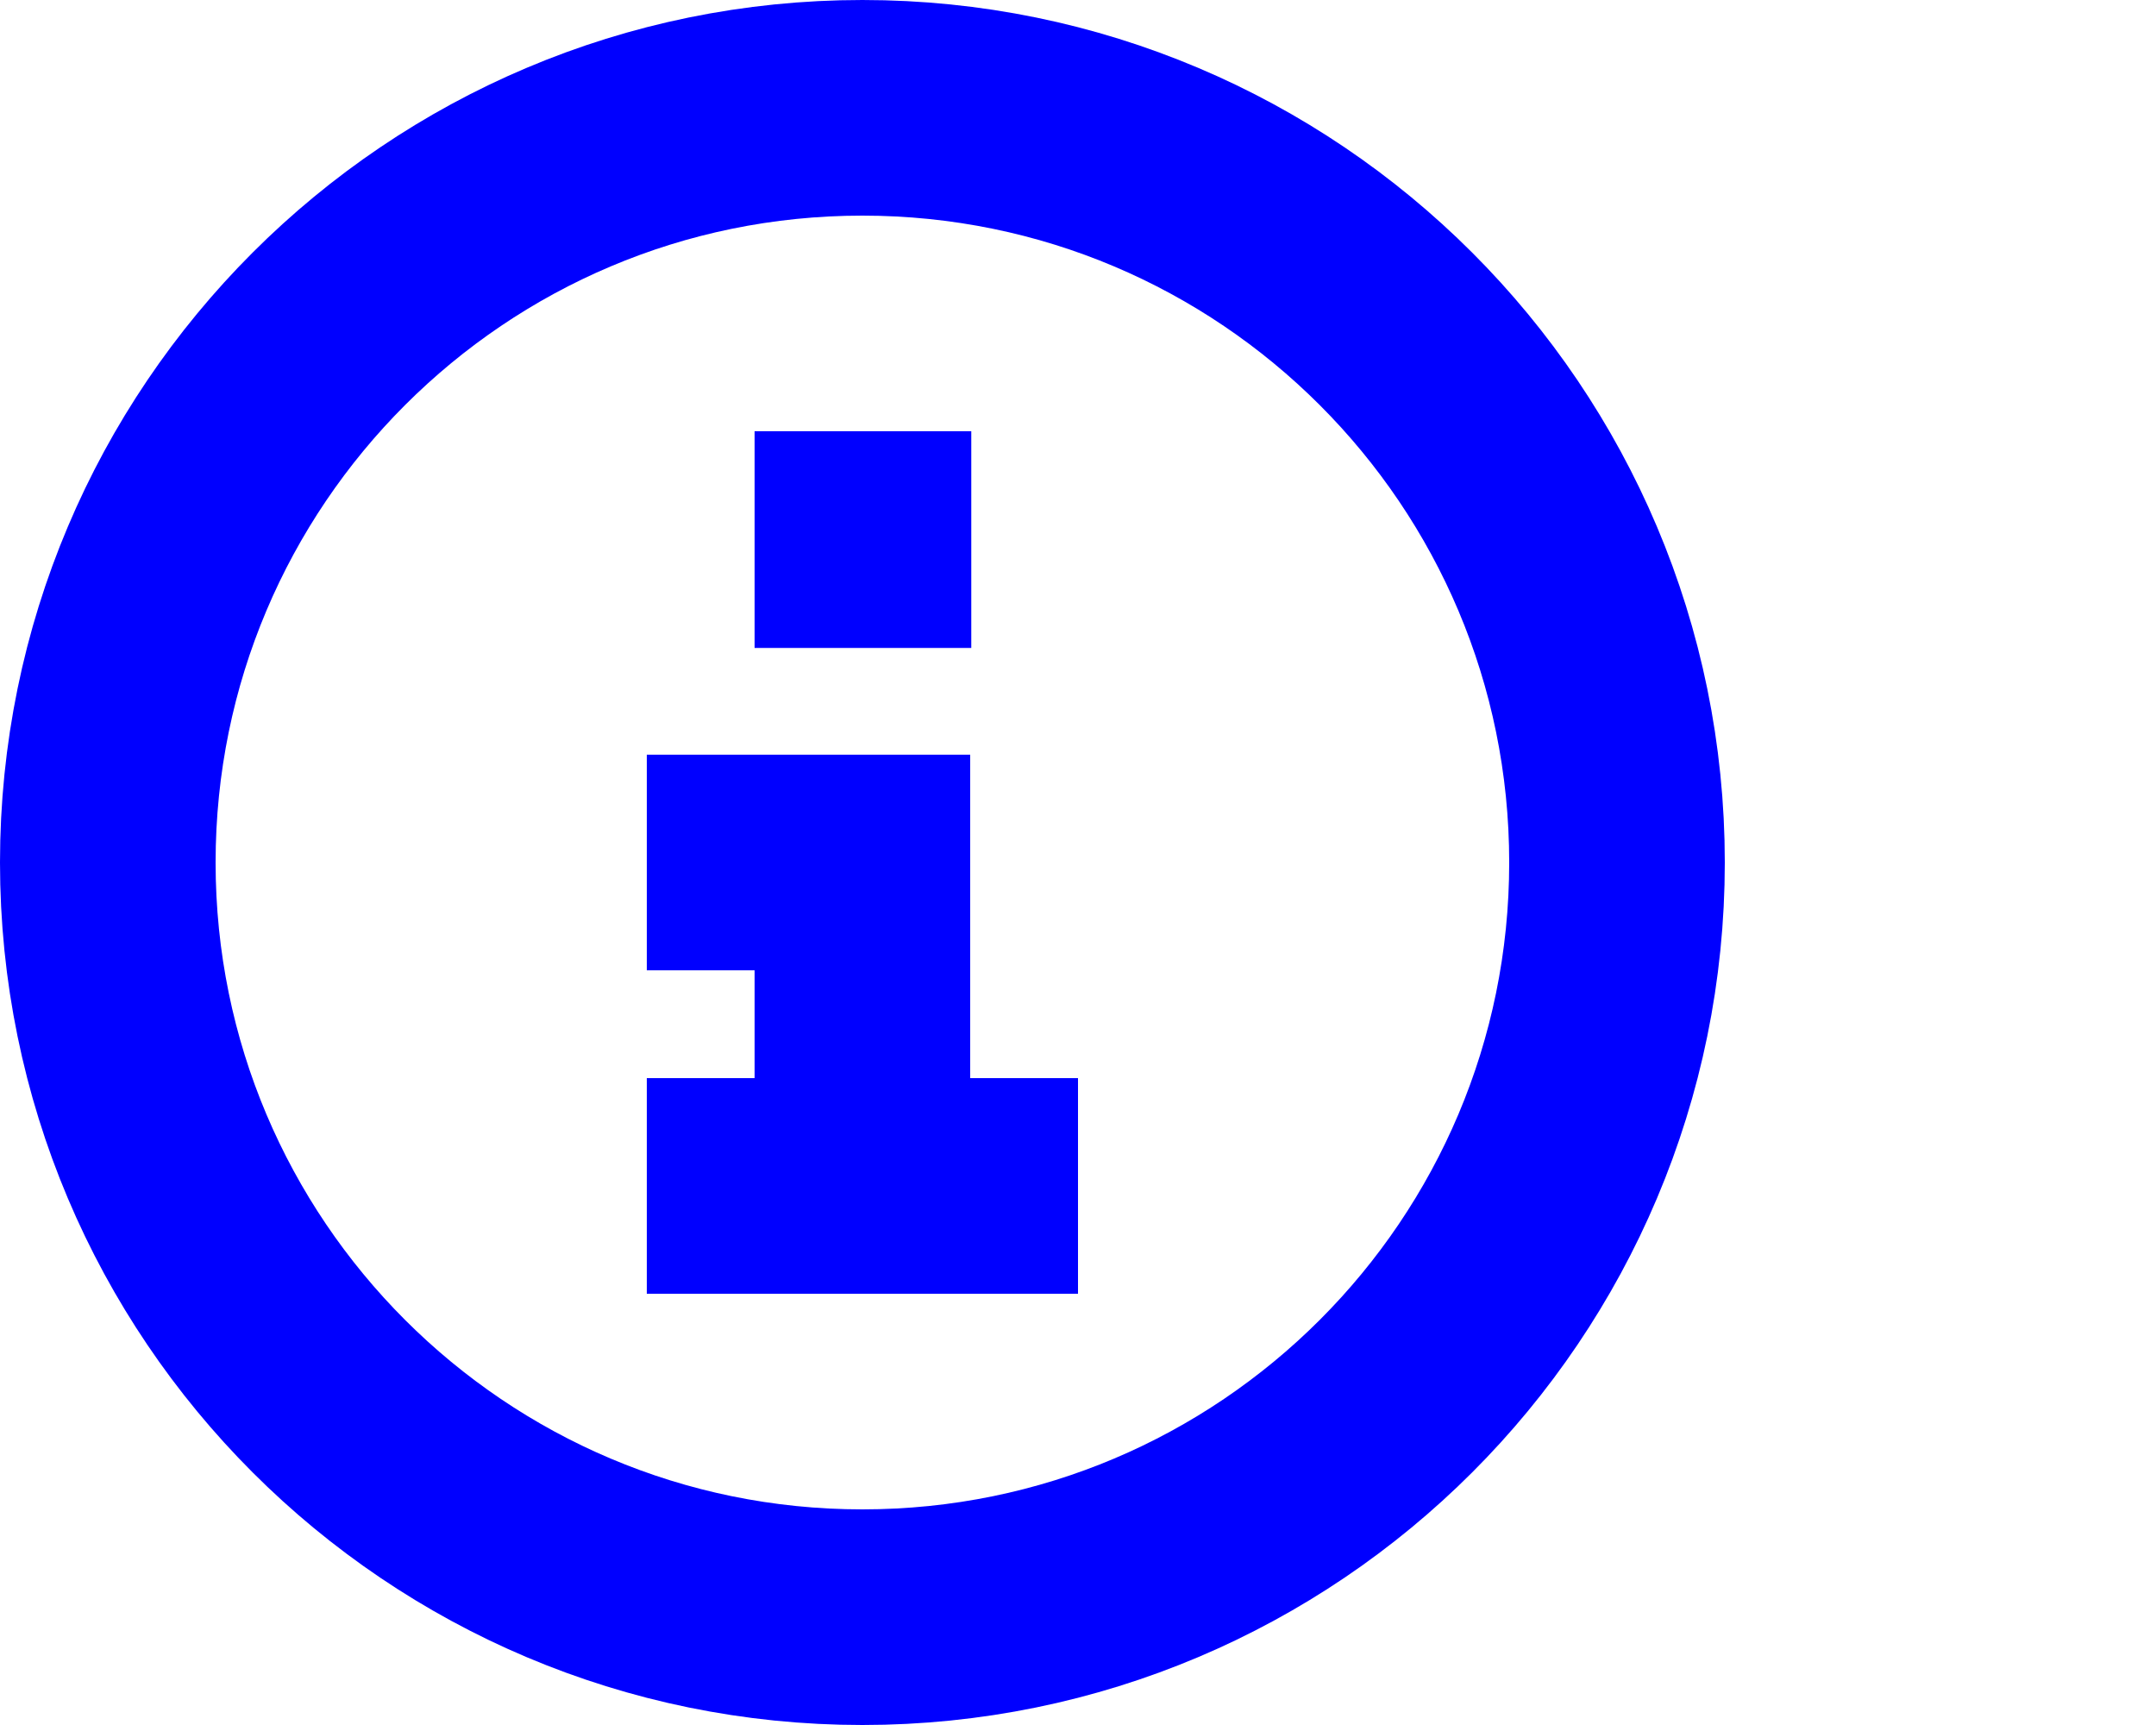
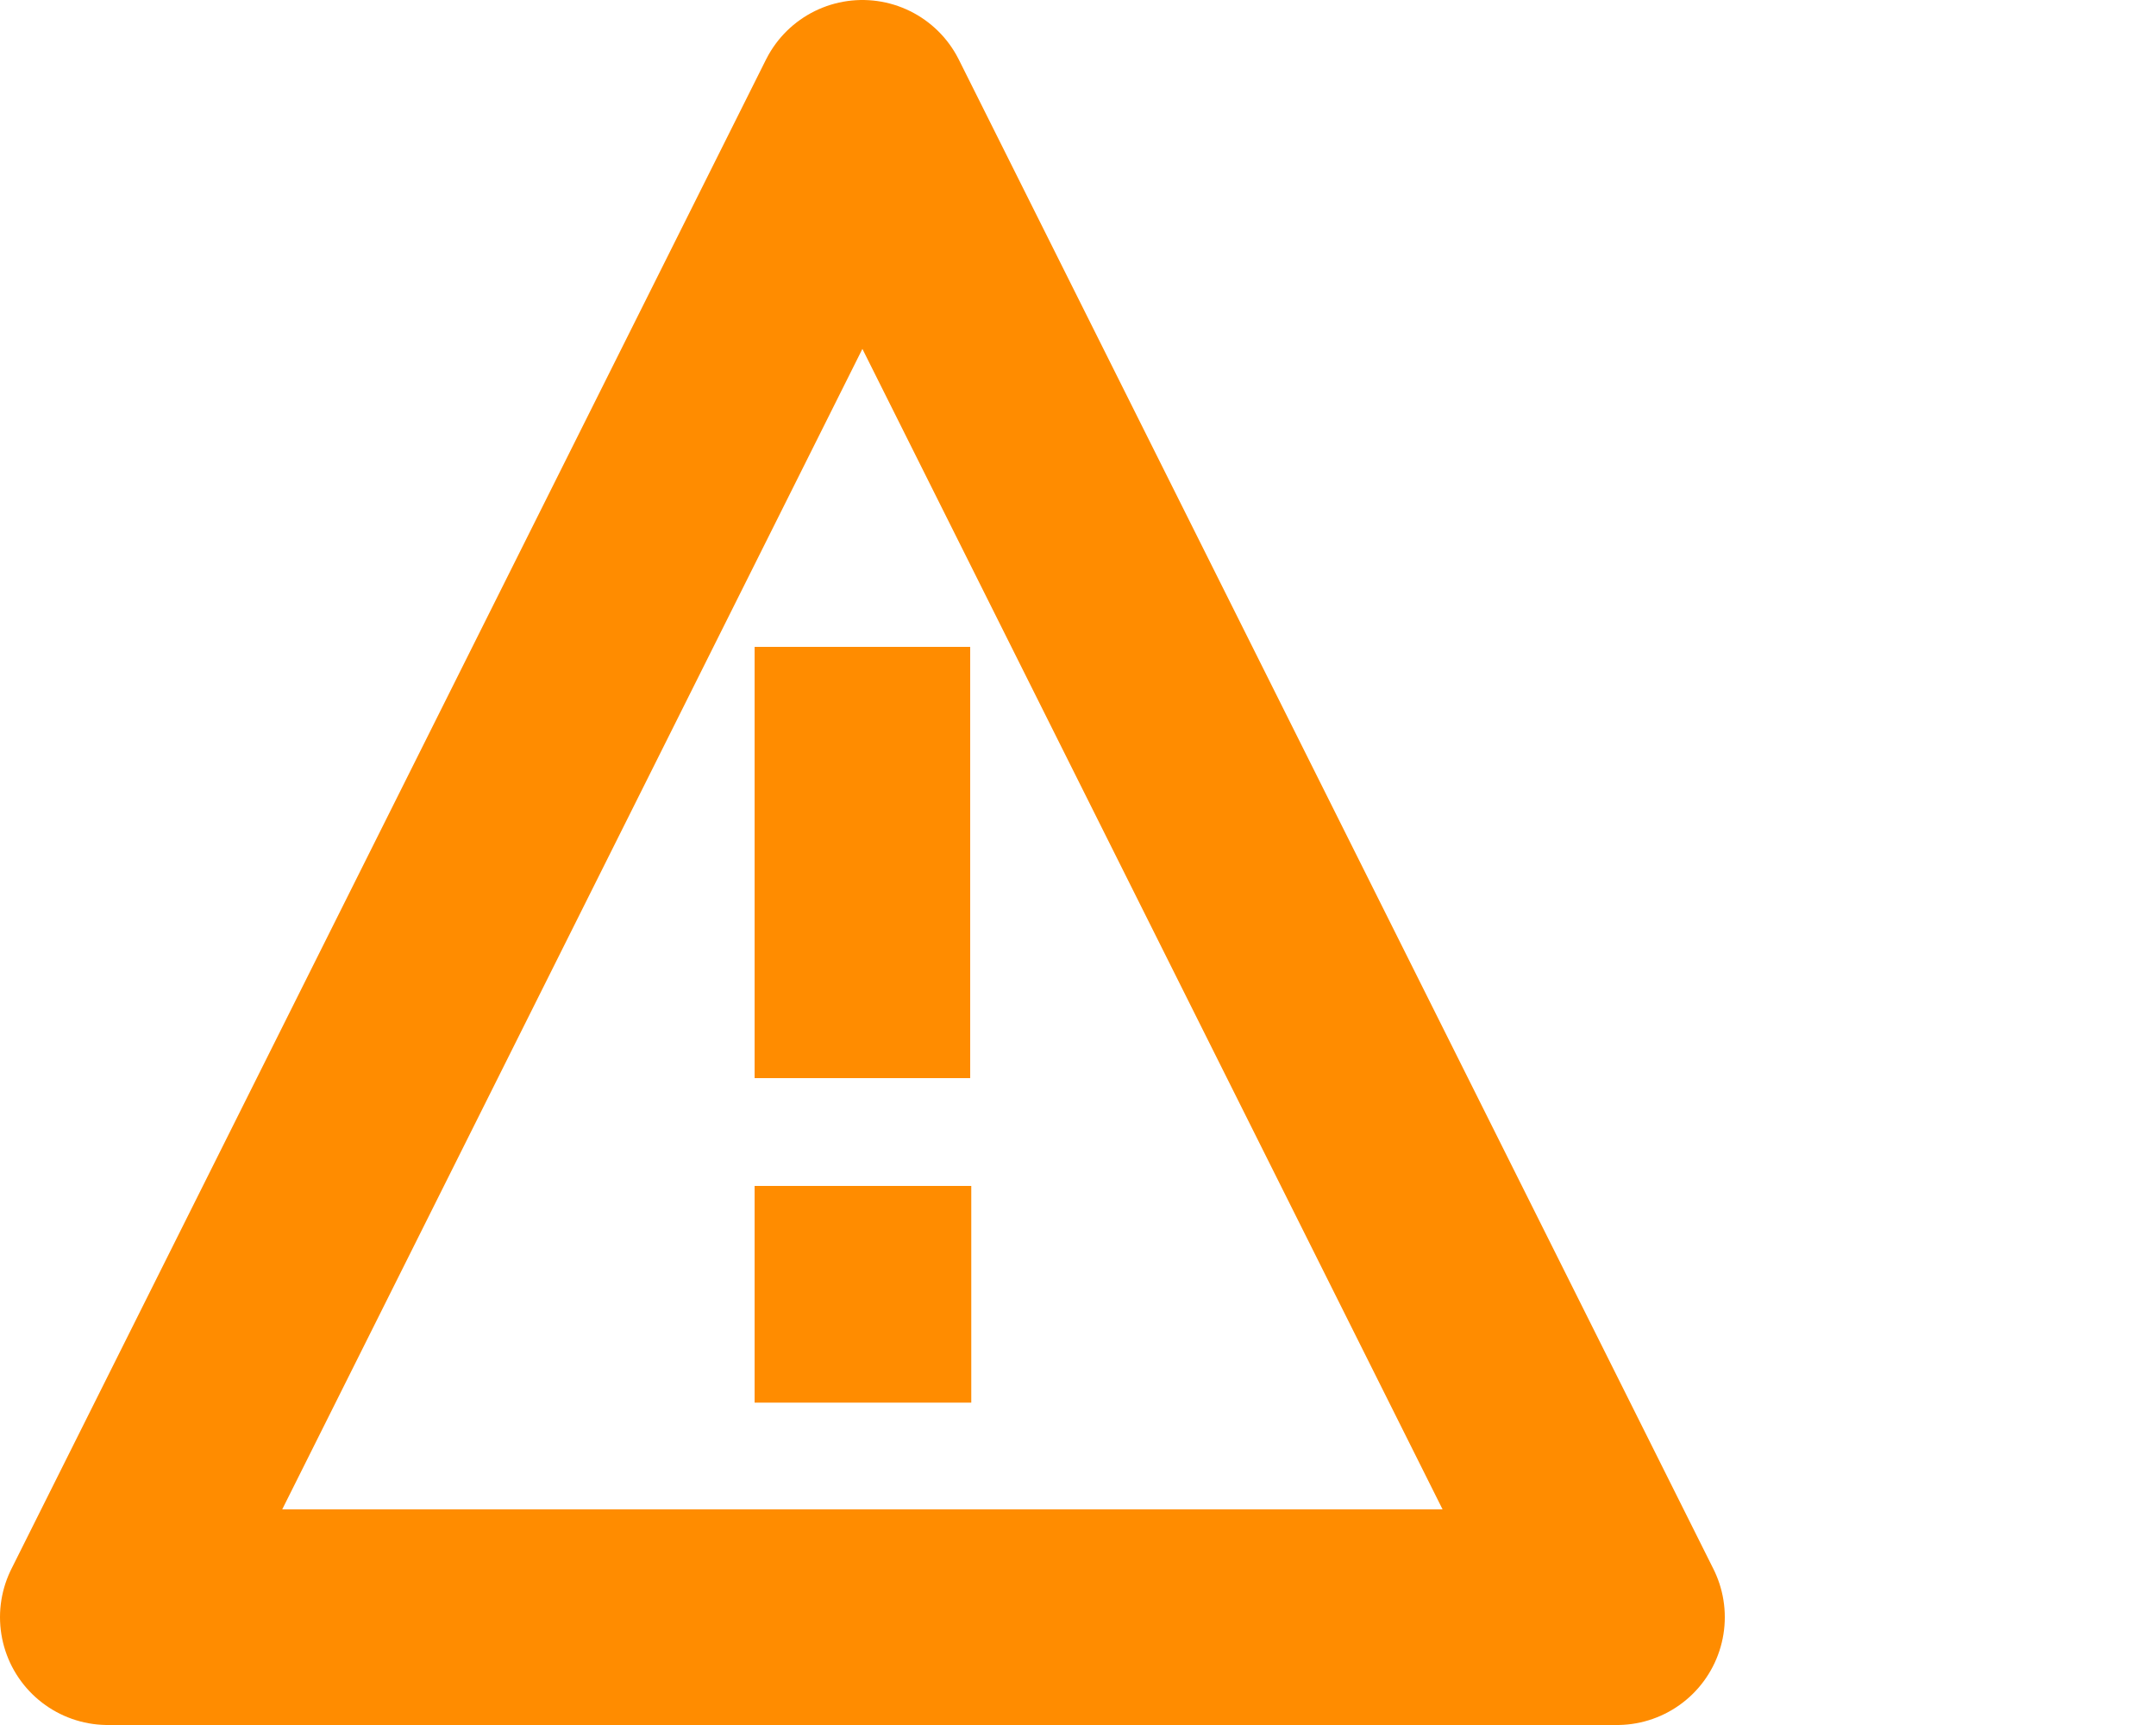
<svg xmlns="http://www.w3.org/2000/svg" viewBox="0 0 20 16">
-   <g stroke-width="2" stroke="blue" shape-rendering="geometricPrecision">
-     <circle fill="none" cx="8" cy="8" r="7" stroke-linejoin="round" />
-     <polyline points="8 11 8 8" />
-     <polyline points="9 8 6 8" />
-     <line x1="10" y1="11" x2="6" y2="11" />
-     <rect x="8" y="5" width="0.01" height="0.01" />
+   <g stroke-width="2" stroke="darkorange" shape-rendering="geometricPrecision">
+     <polygon stroke-linejoin="round" fill="none" points="8 1 15 15 1 15 8 1" />
+     <rect x="8" y="12" width="0.01" height="0.01" />
+     <line x1="8" y1="6" x2="8" y2="10" />
  </g>
</svg>
